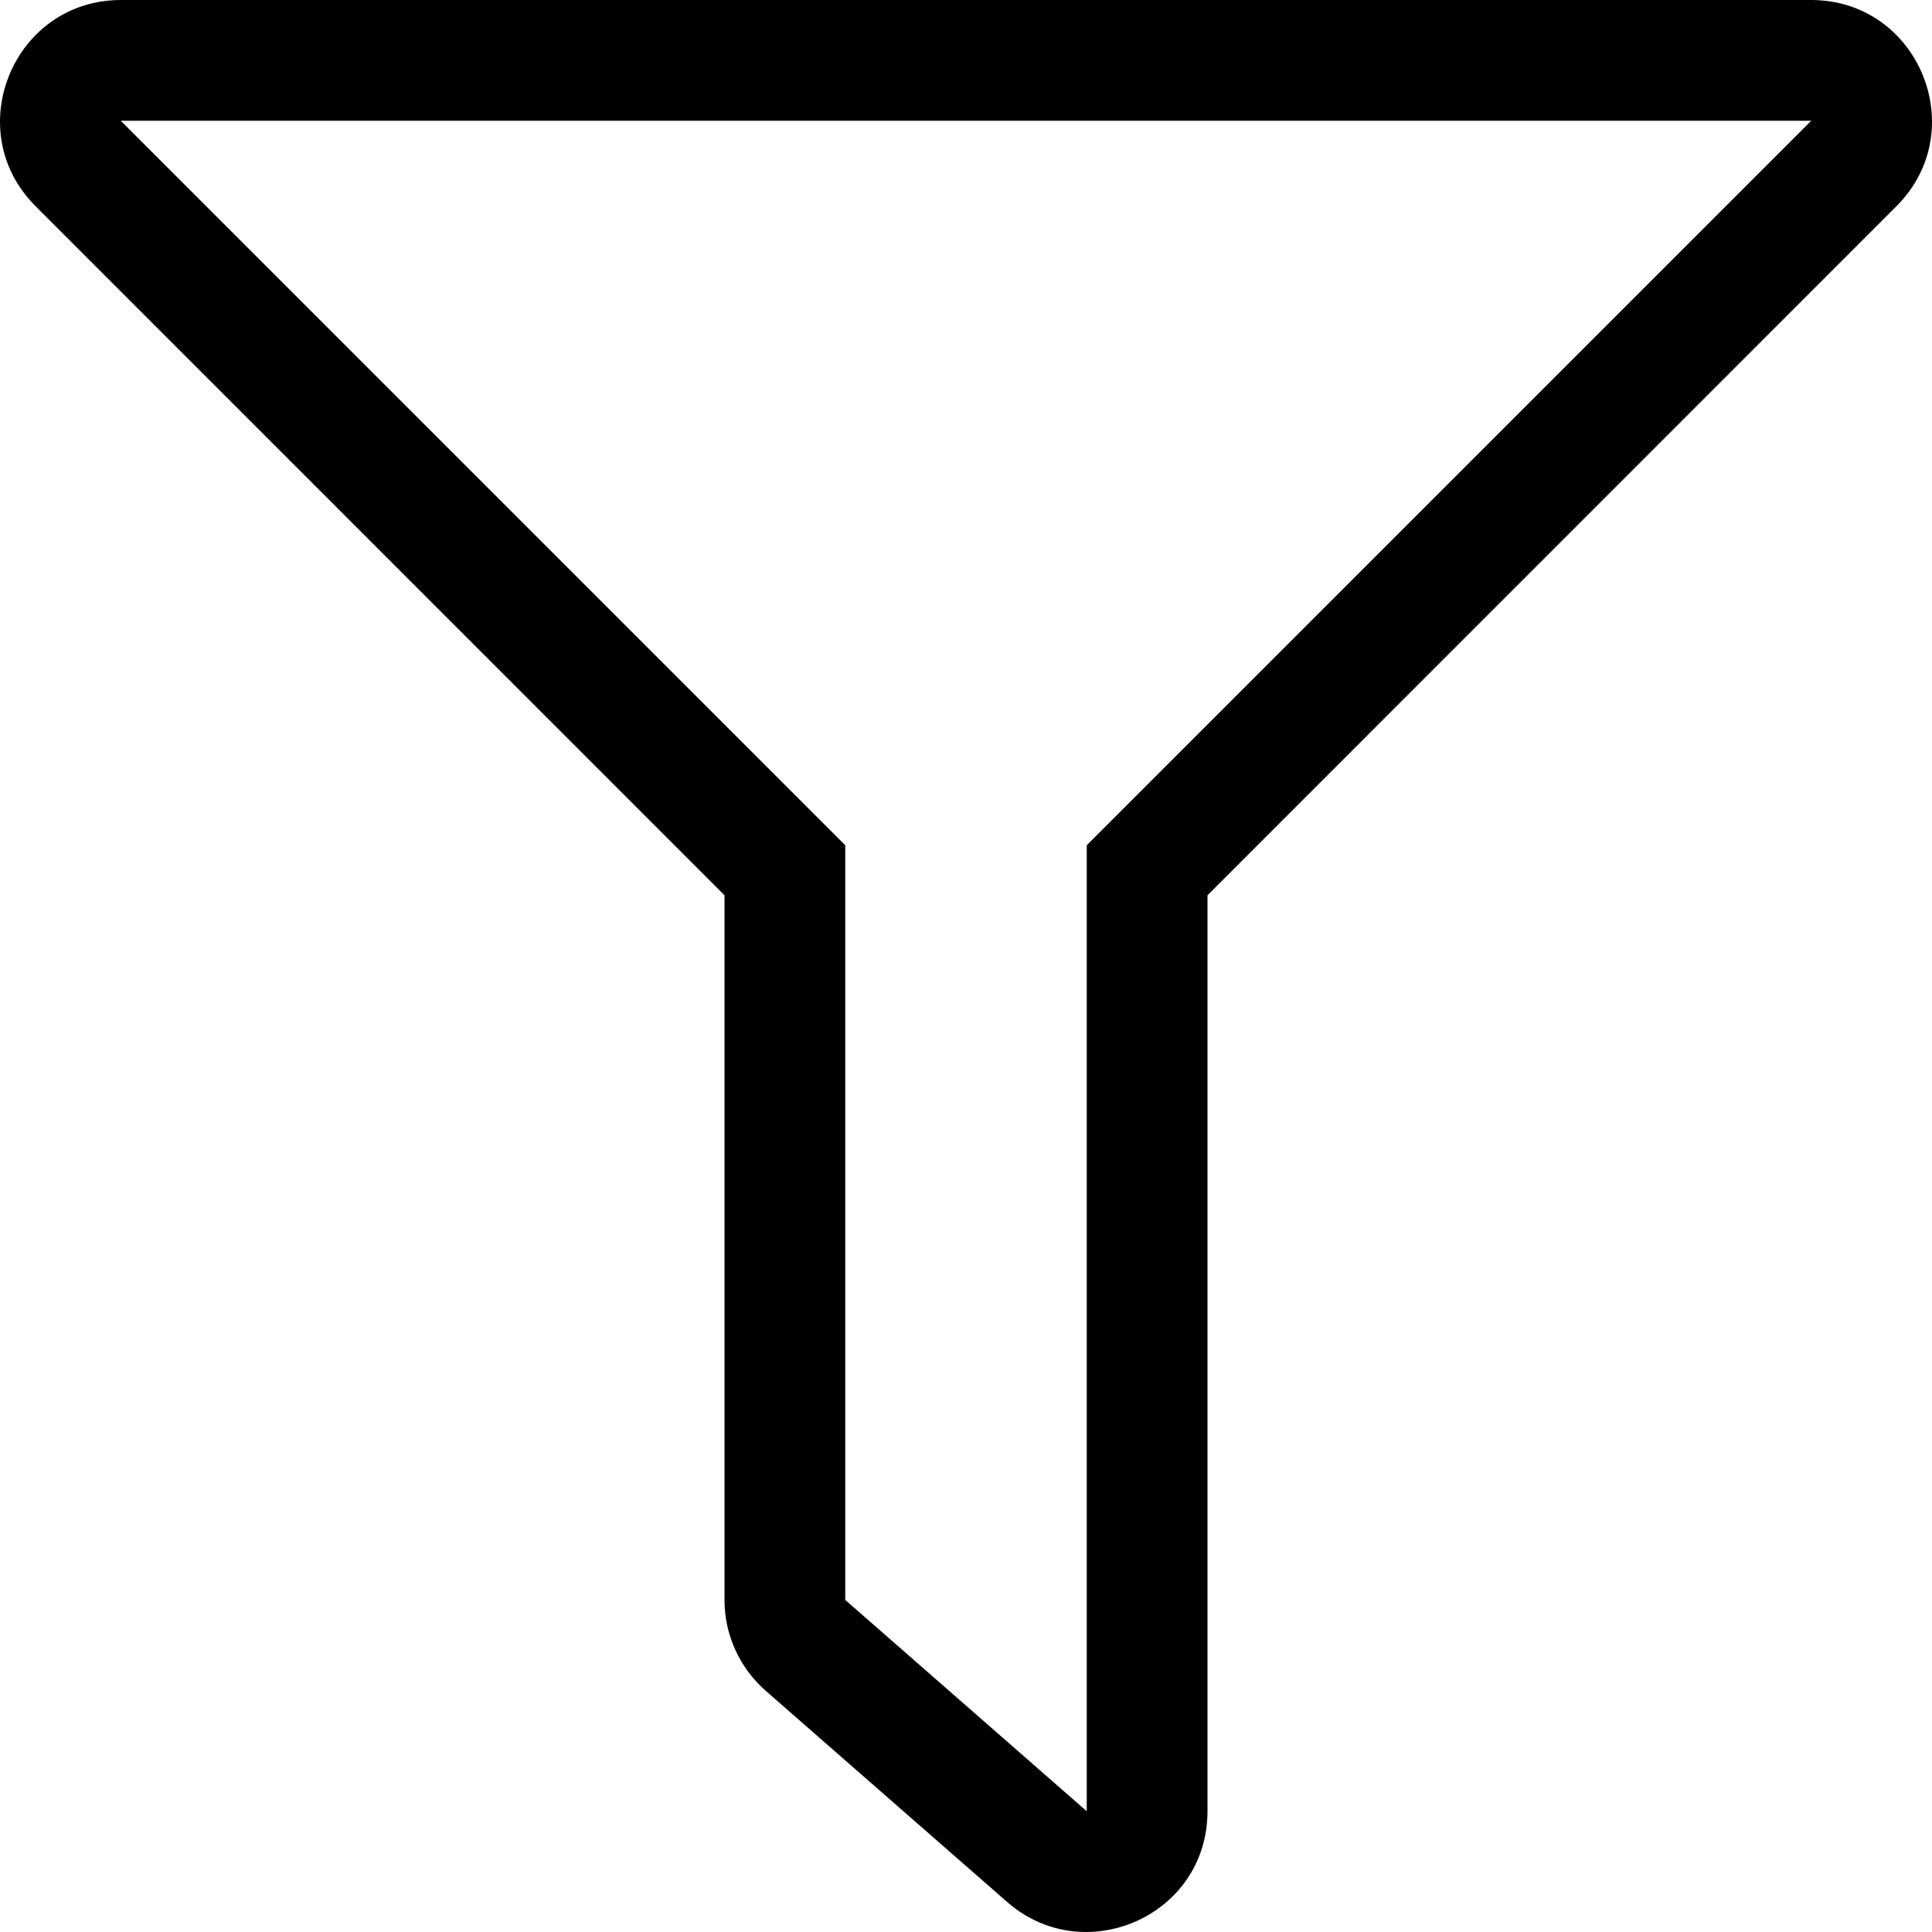
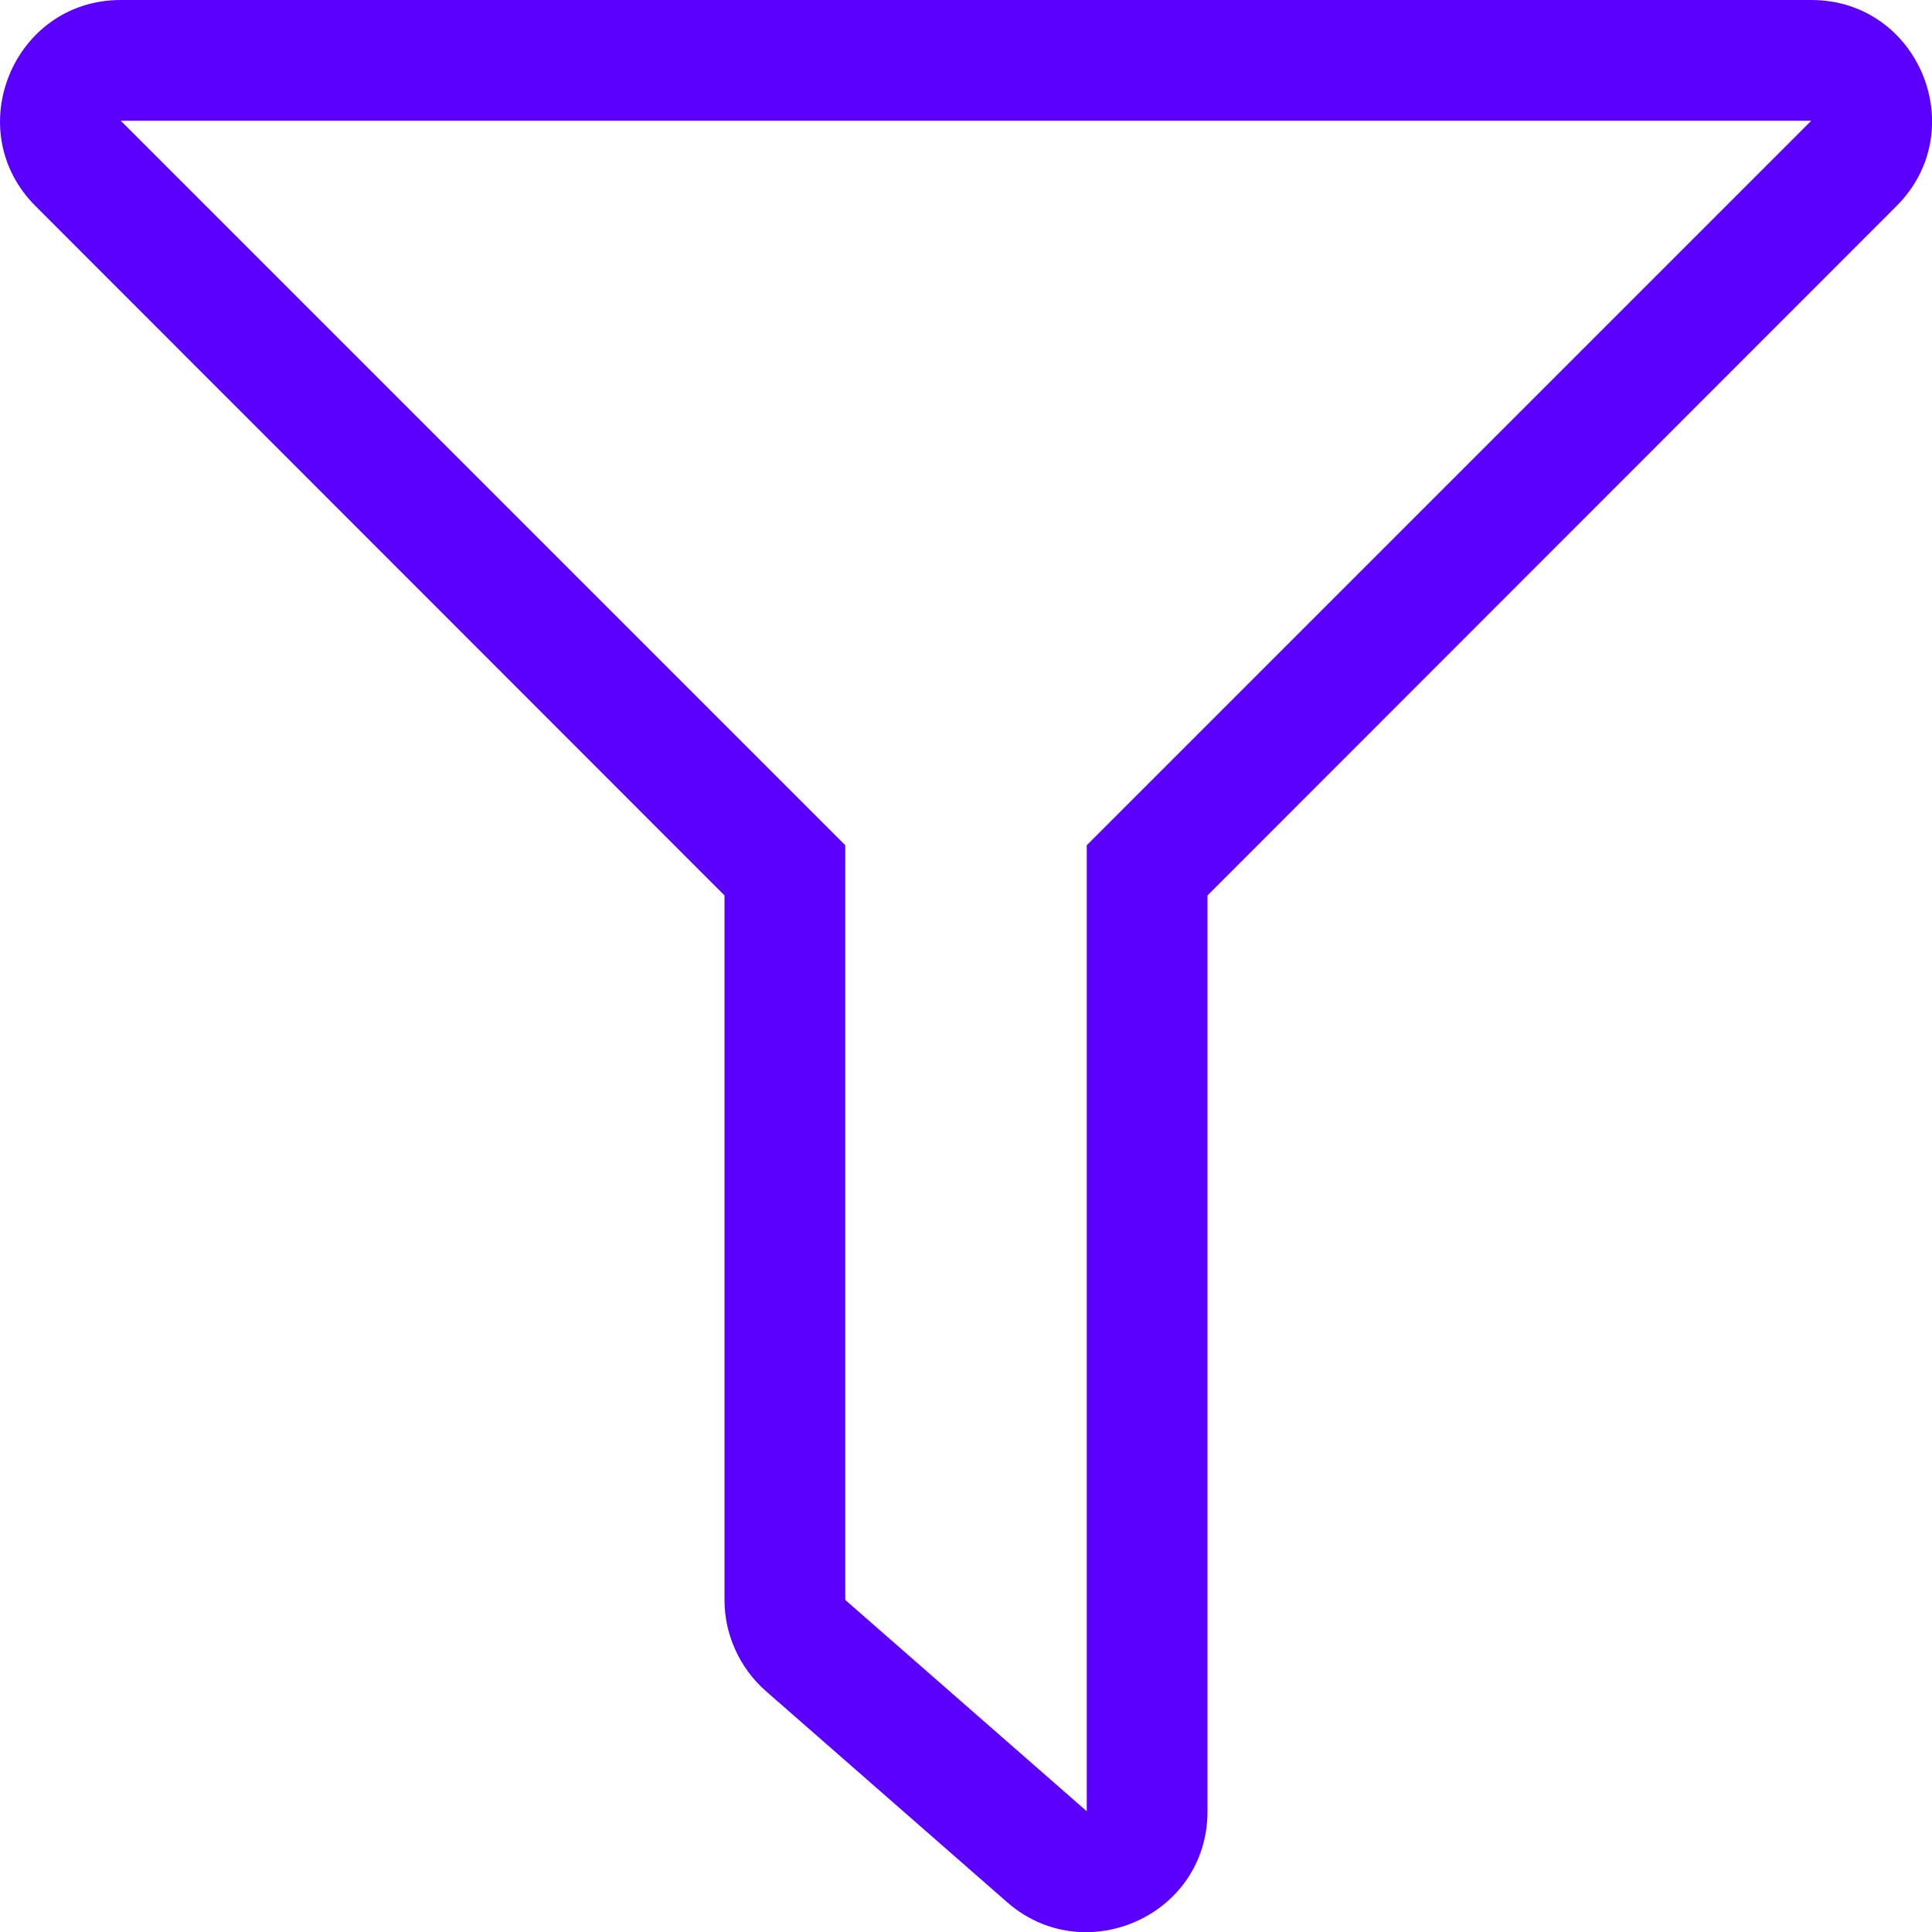
- <svg xmlns="http://www.w3.org/2000/svg" viewBox="0 0 512 512">
-   <path d="M479.968 0H32.038C3.613 0-10.729 34.487 9.41 54.627L192 237.255V424a31.996 31.996 0 0 0 10.928 24.082l64 55.983c20.438 17.883 53.072 3.68 53.072-24.082V237.255L502.595 54.627C522.695 34.528 508.45 0 479.968 0zM288 224v256l-64-56V224L32 32h448L288 224z" />
+ <svg xmlns="http://www.w3.org/2000/svg" version="1.1" id="Layer_1" x="0px" y="0px" viewBox="0 0 512 512" style="enable-background:new 0 0 512 512;" xml:space="preserve">
+   <style type="text/css">
+ 	.st0{fill:#5B00FF;}
+ </style>
+   <path class="st0" d="M480,0H32C3.6,0-10.7,34.5,9.4,54.6L192,237.3V424c0,9.2,4,18,10.9,24.1l64,56c20.4,17.9,53.1,3.7,53.1-24.1  V237.3L502.6,54.6C522.7,34.5,508.5,0,480,0z M288,224v256l-64-56V224L32,32h448L288,224z" />
</svg>
